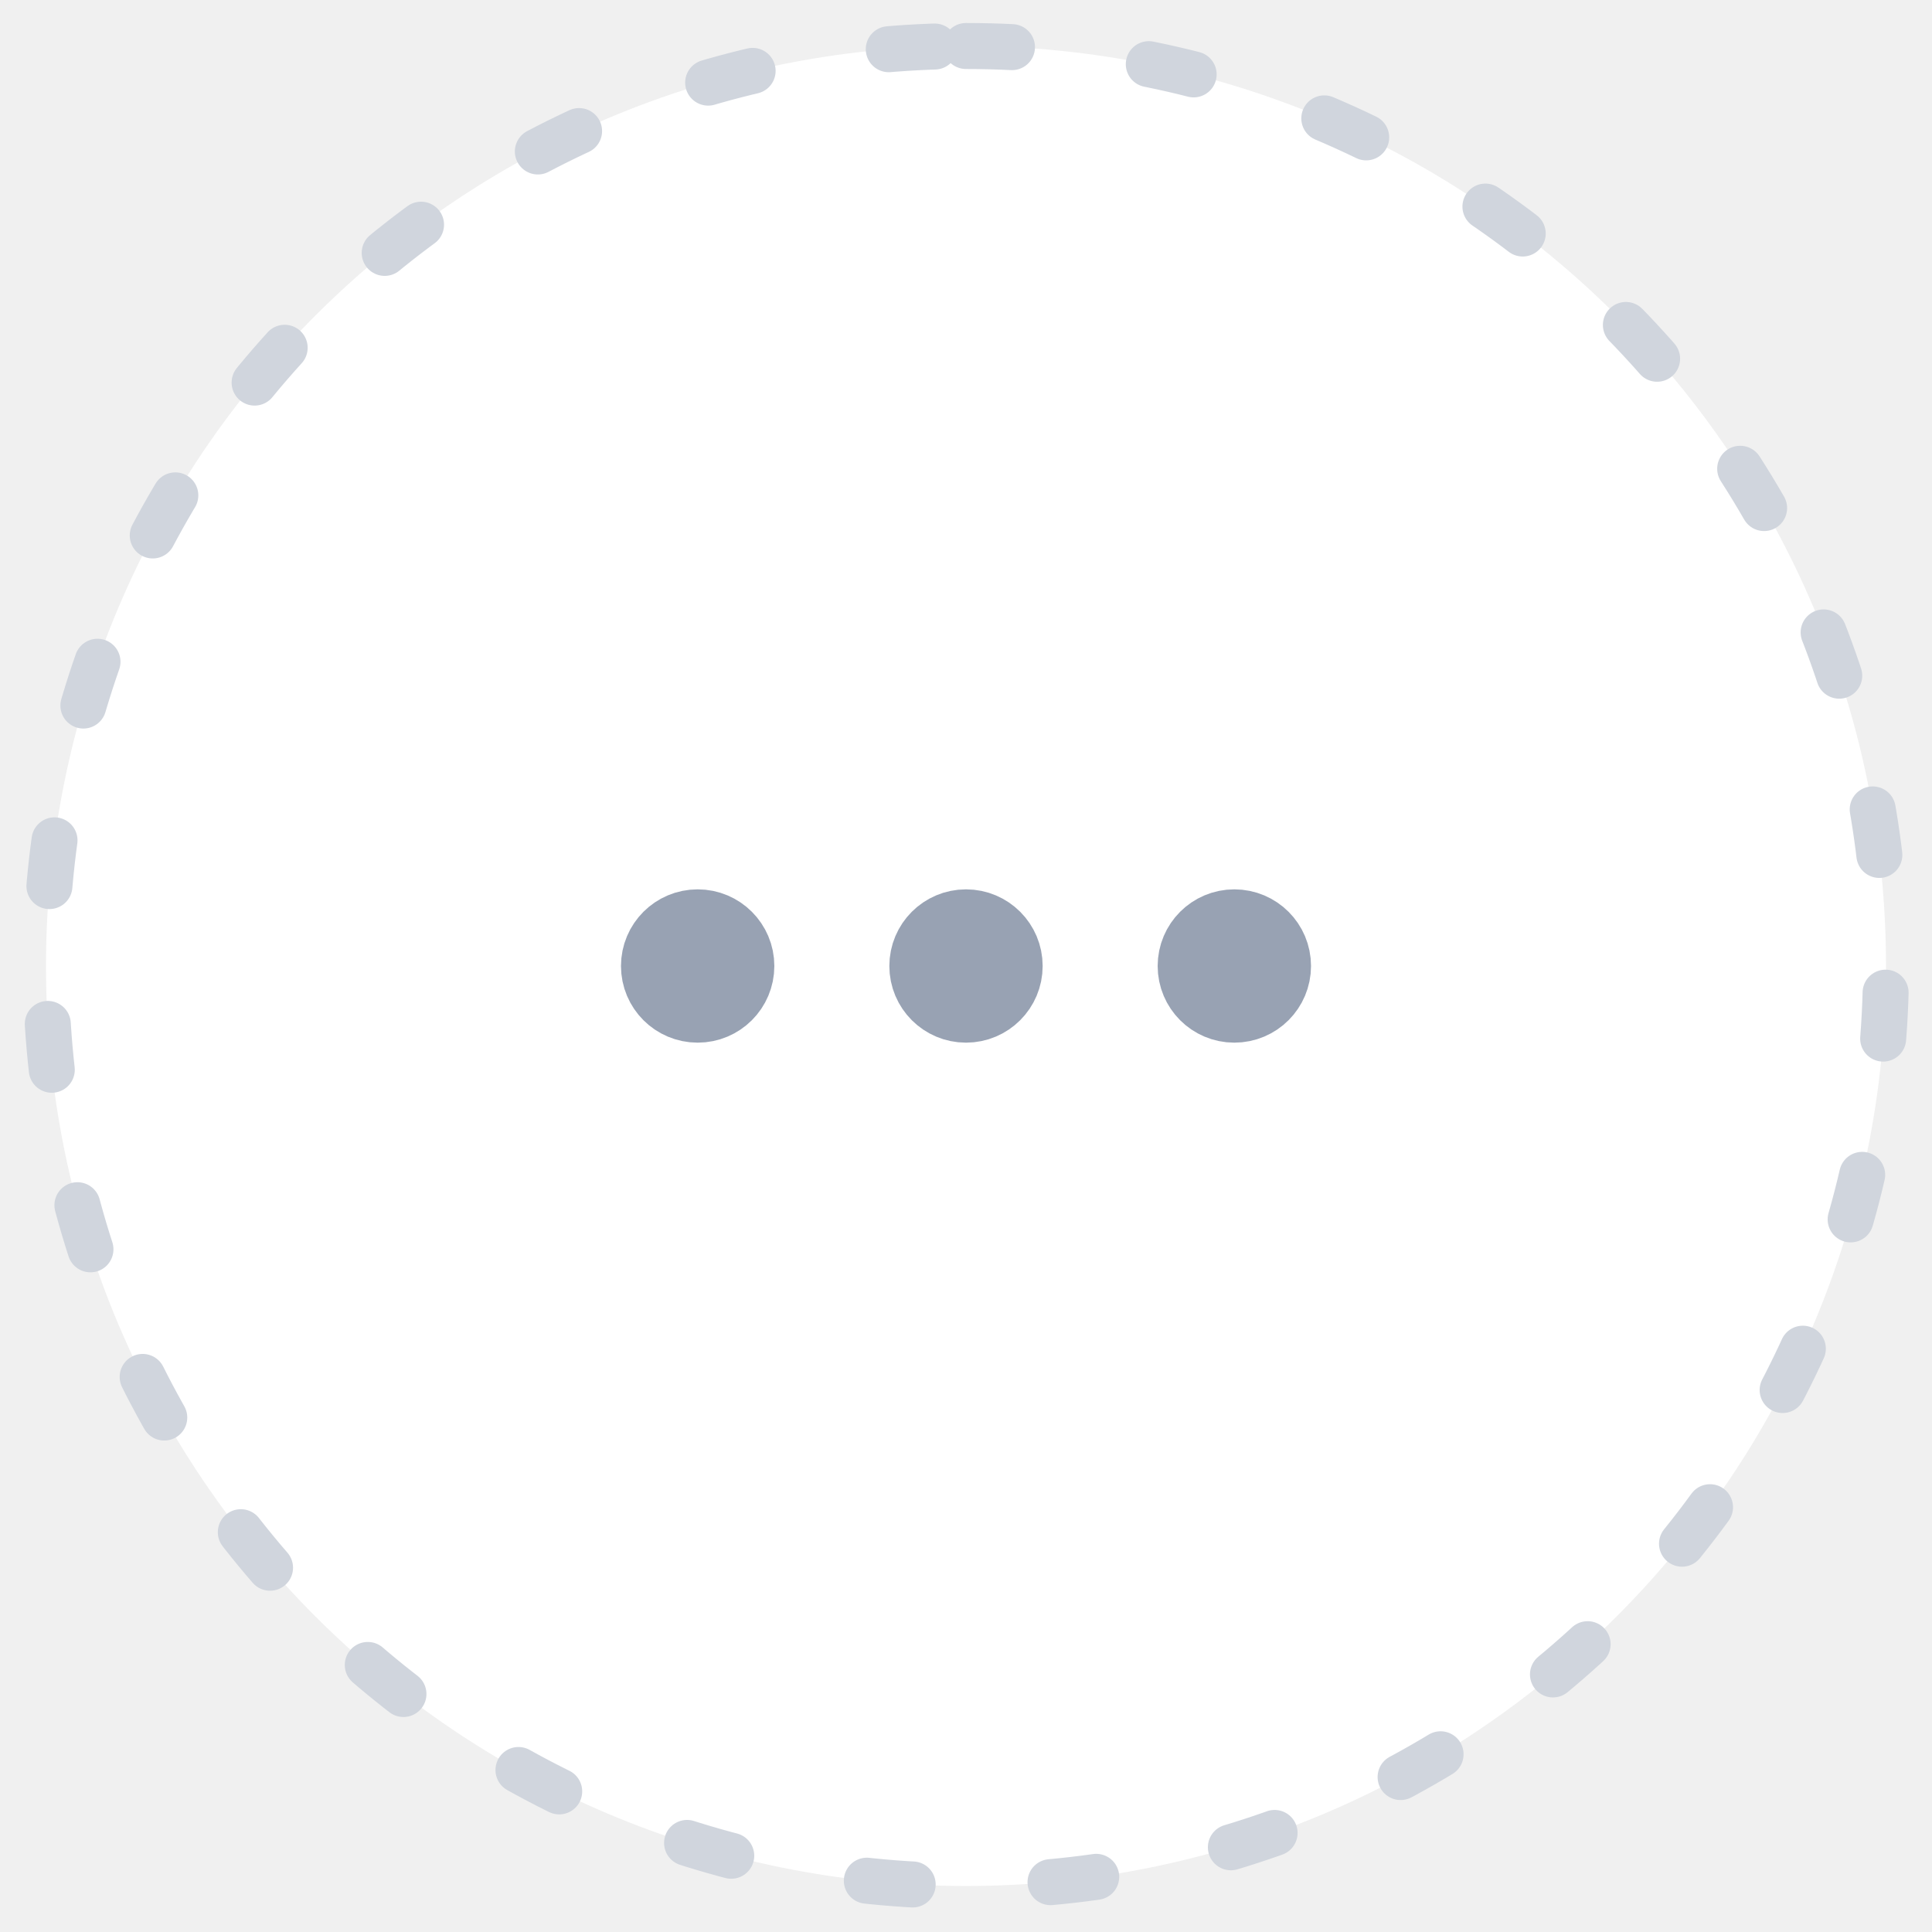
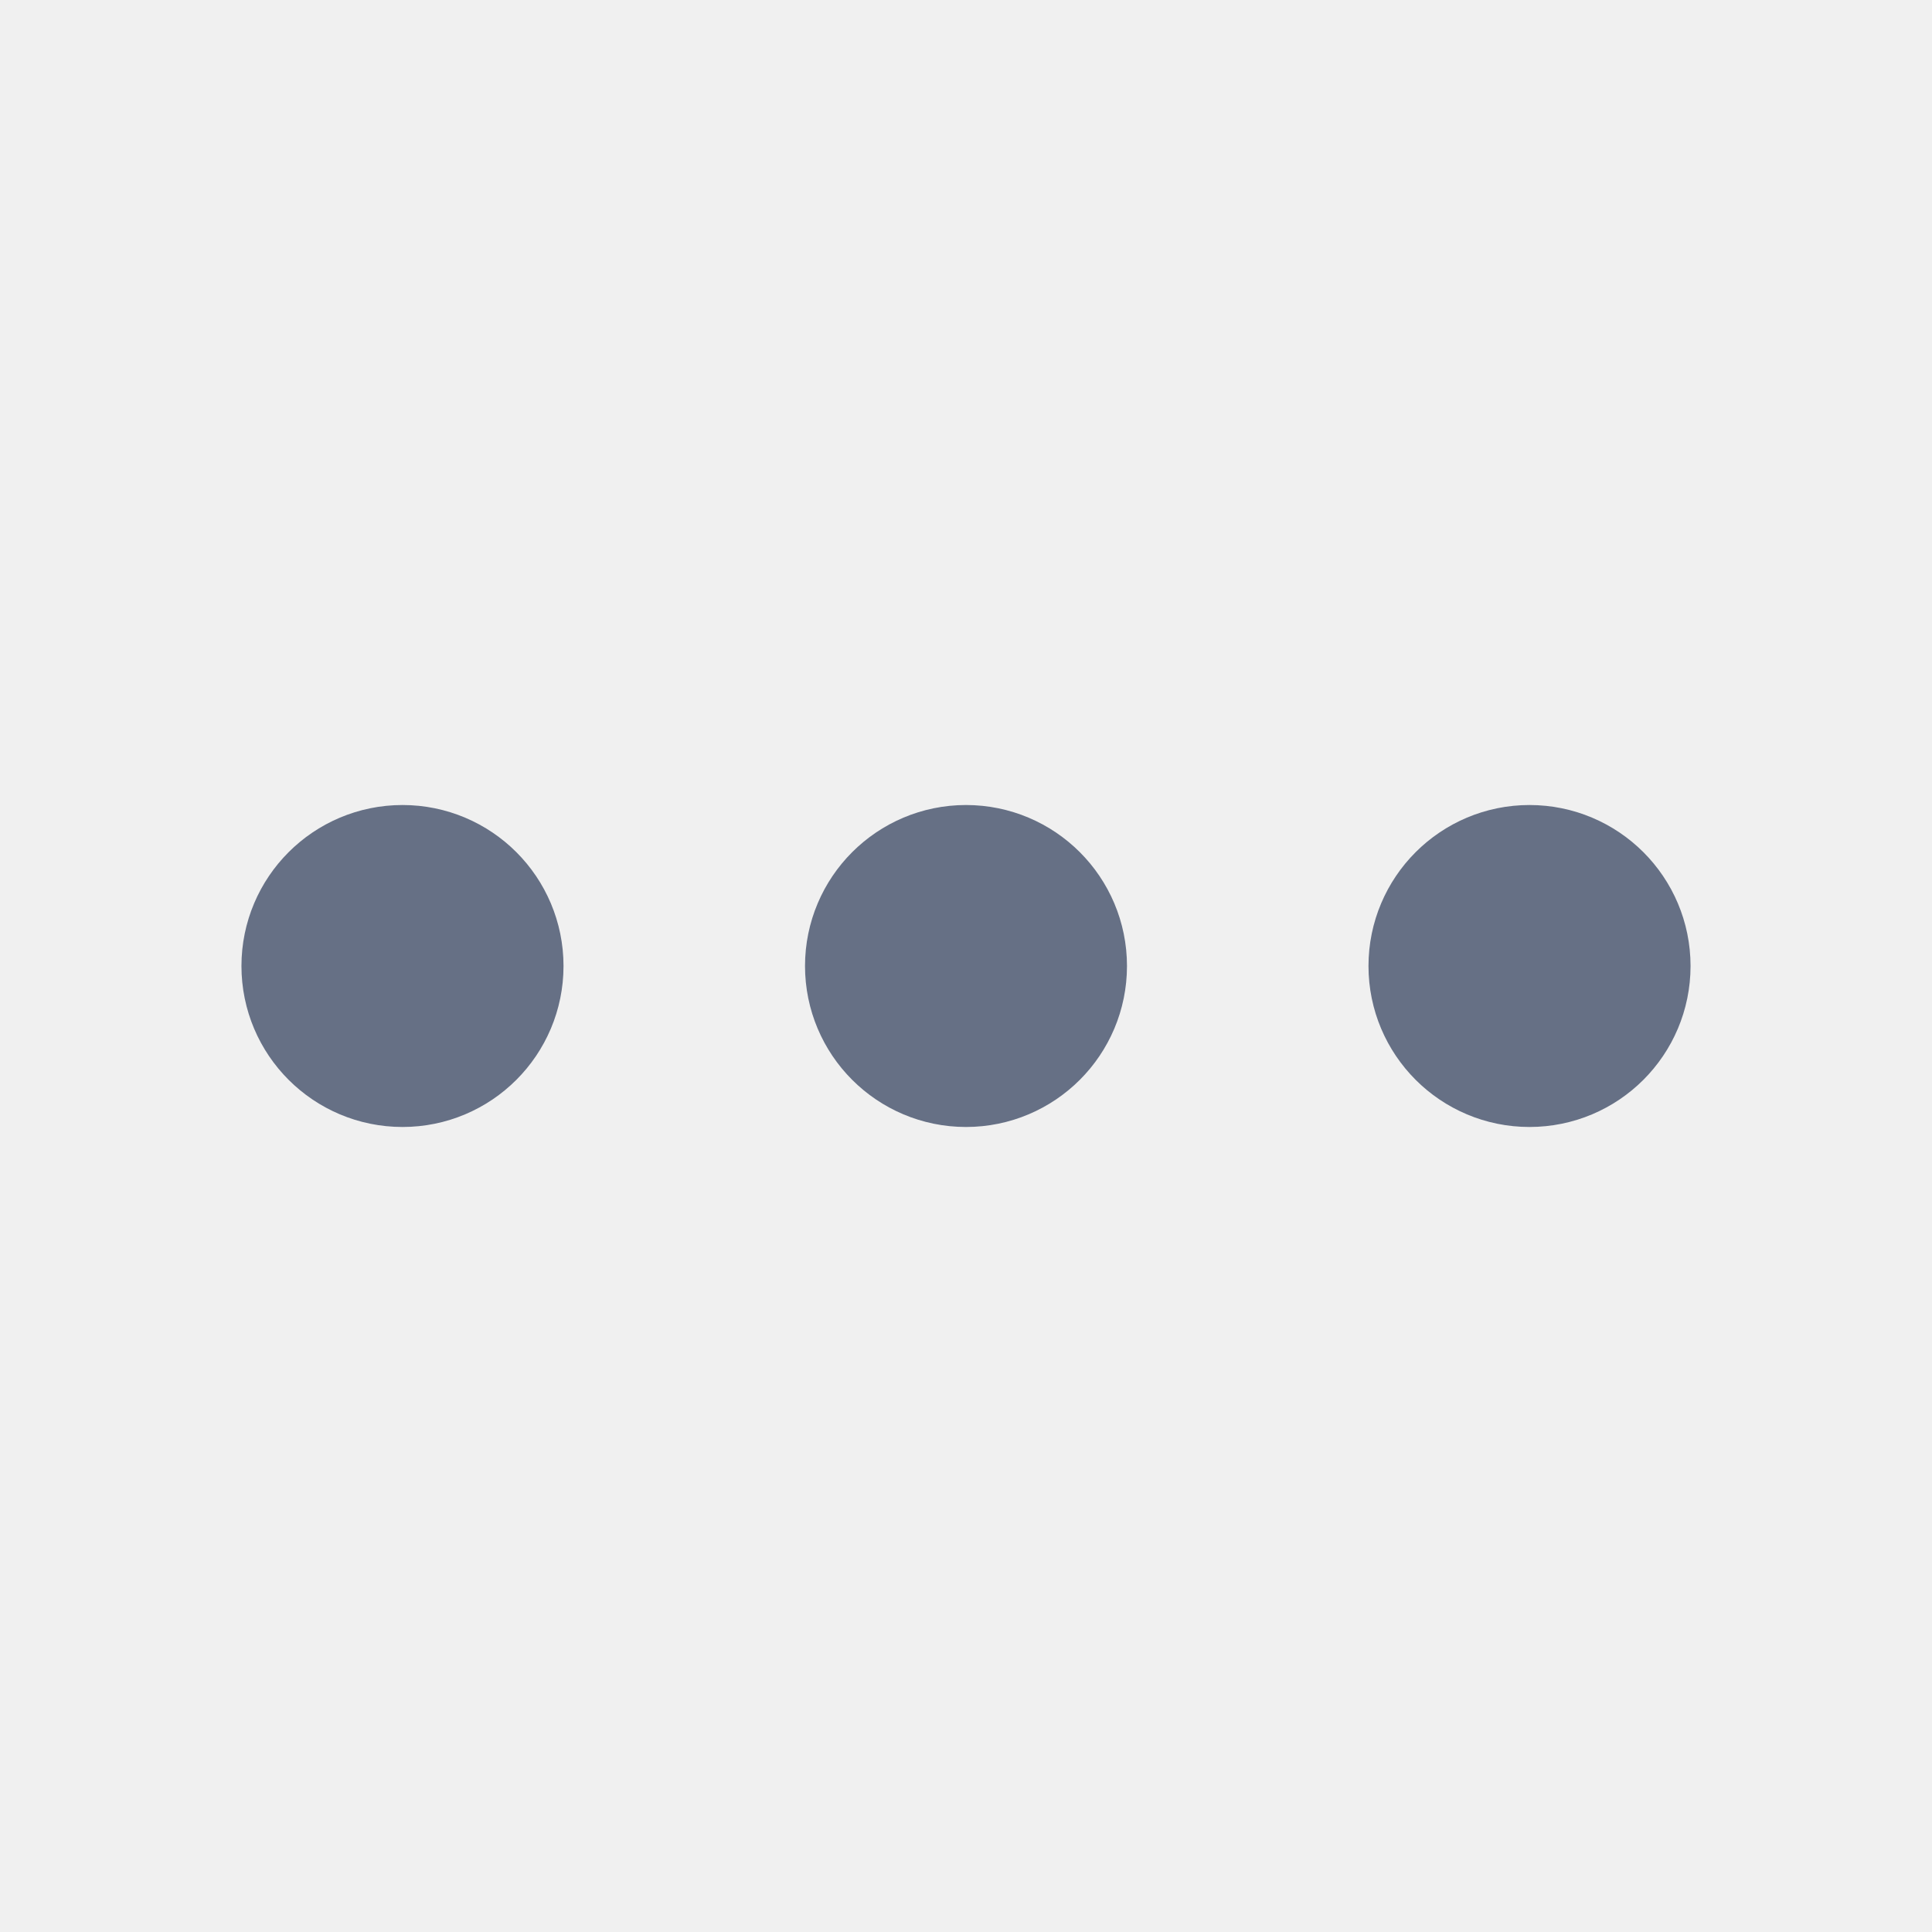
- <svg xmlns="http://www.w3.org/2000/svg" width="42" height="42" viewBox="0 0 42 42" fill="none">
-   <rect x="1" y="1" width="40" height="40" rx="20" fill="white" />
-   <path d="M21 21.833C21.46 21.833 21.833 21.46 21.833 21C21.833 20.54 21.46 20.167 21 20.167C20.54 20.167 20.167 20.54 20.167 21C20.167 21.46 20.54 21.833 21 21.833Z" stroke="#98A2B3" stroke-width="1.667" stroke-linecap="round" stroke-linejoin="round" />
-   <path d="M26.833 21.833C27.294 21.833 27.667 21.46 27.667 21C27.667 20.54 27.294 20.167 26.833 20.167C26.373 20.167 26 20.54 26 21C26 21.46 26.373 21.833 26.833 21.833Z" stroke="#98A2B3" stroke-width="1.667" stroke-linecap="round" stroke-linejoin="round" />
-   <path d="M15.167 21.833C15.627 21.833 16 21.46 16 21C16 20.54 15.627 20.167 15.167 20.167C14.706 20.167 14.333 20.54 14.333 21C14.333 21.46 14.706 21.833 15.167 21.833Z" stroke="#98A2B3" stroke-width="1.667" stroke-linecap="round" stroke-linejoin="round" />
-   <rect x="1" y="1" width="40" height="40" rx="20" stroke="#D0D5DD" stroke-linecap="round" stroke-linejoin="round" stroke-dasharray="1 3" />
+ <svg xmlns="http://www.w3.org/2000/svg" width="20" height="20" viewBox="0 0 20 20" fill="none">
+   <path d="M10 10.833C10.46 10.833 10.833 10.46 10.833 10C10.833 9.54 10.46 9.167 10 9.167C9.54 9.167 9.167 9.54 9.167 10C9.167 10.46 9.54 10.833 10 10.833Z" stroke="#667085" stroke-width="1.667" stroke-linecap="round" stroke-linejoin="round" />
+   <path d="M15.833 10.833C16.294 10.833 16.667 10.46 16.667 10C16.667 9.54 16.294 9.167 15.833 9.167C15.373 9.167 15 9.54 15 10C15 10.46 15.373 10.833 15.833 10.833Z" stroke="#667085" stroke-width="1.667" stroke-linecap="round" stroke-linejoin="round" />
+   <path d="M4.167 10.833C4.627 10.833 5 10.46 5 10C5 9.54 4.627 9.167 4.167 9.167C3.706 9.167 3.333 9.54 3.333 10C3.333 10.46 3.706 10.833 4.167 10.833Z" stroke="#667085" stroke-width="1.667" stroke-linecap="round" stroke-linejoin="round" />
</svg>
